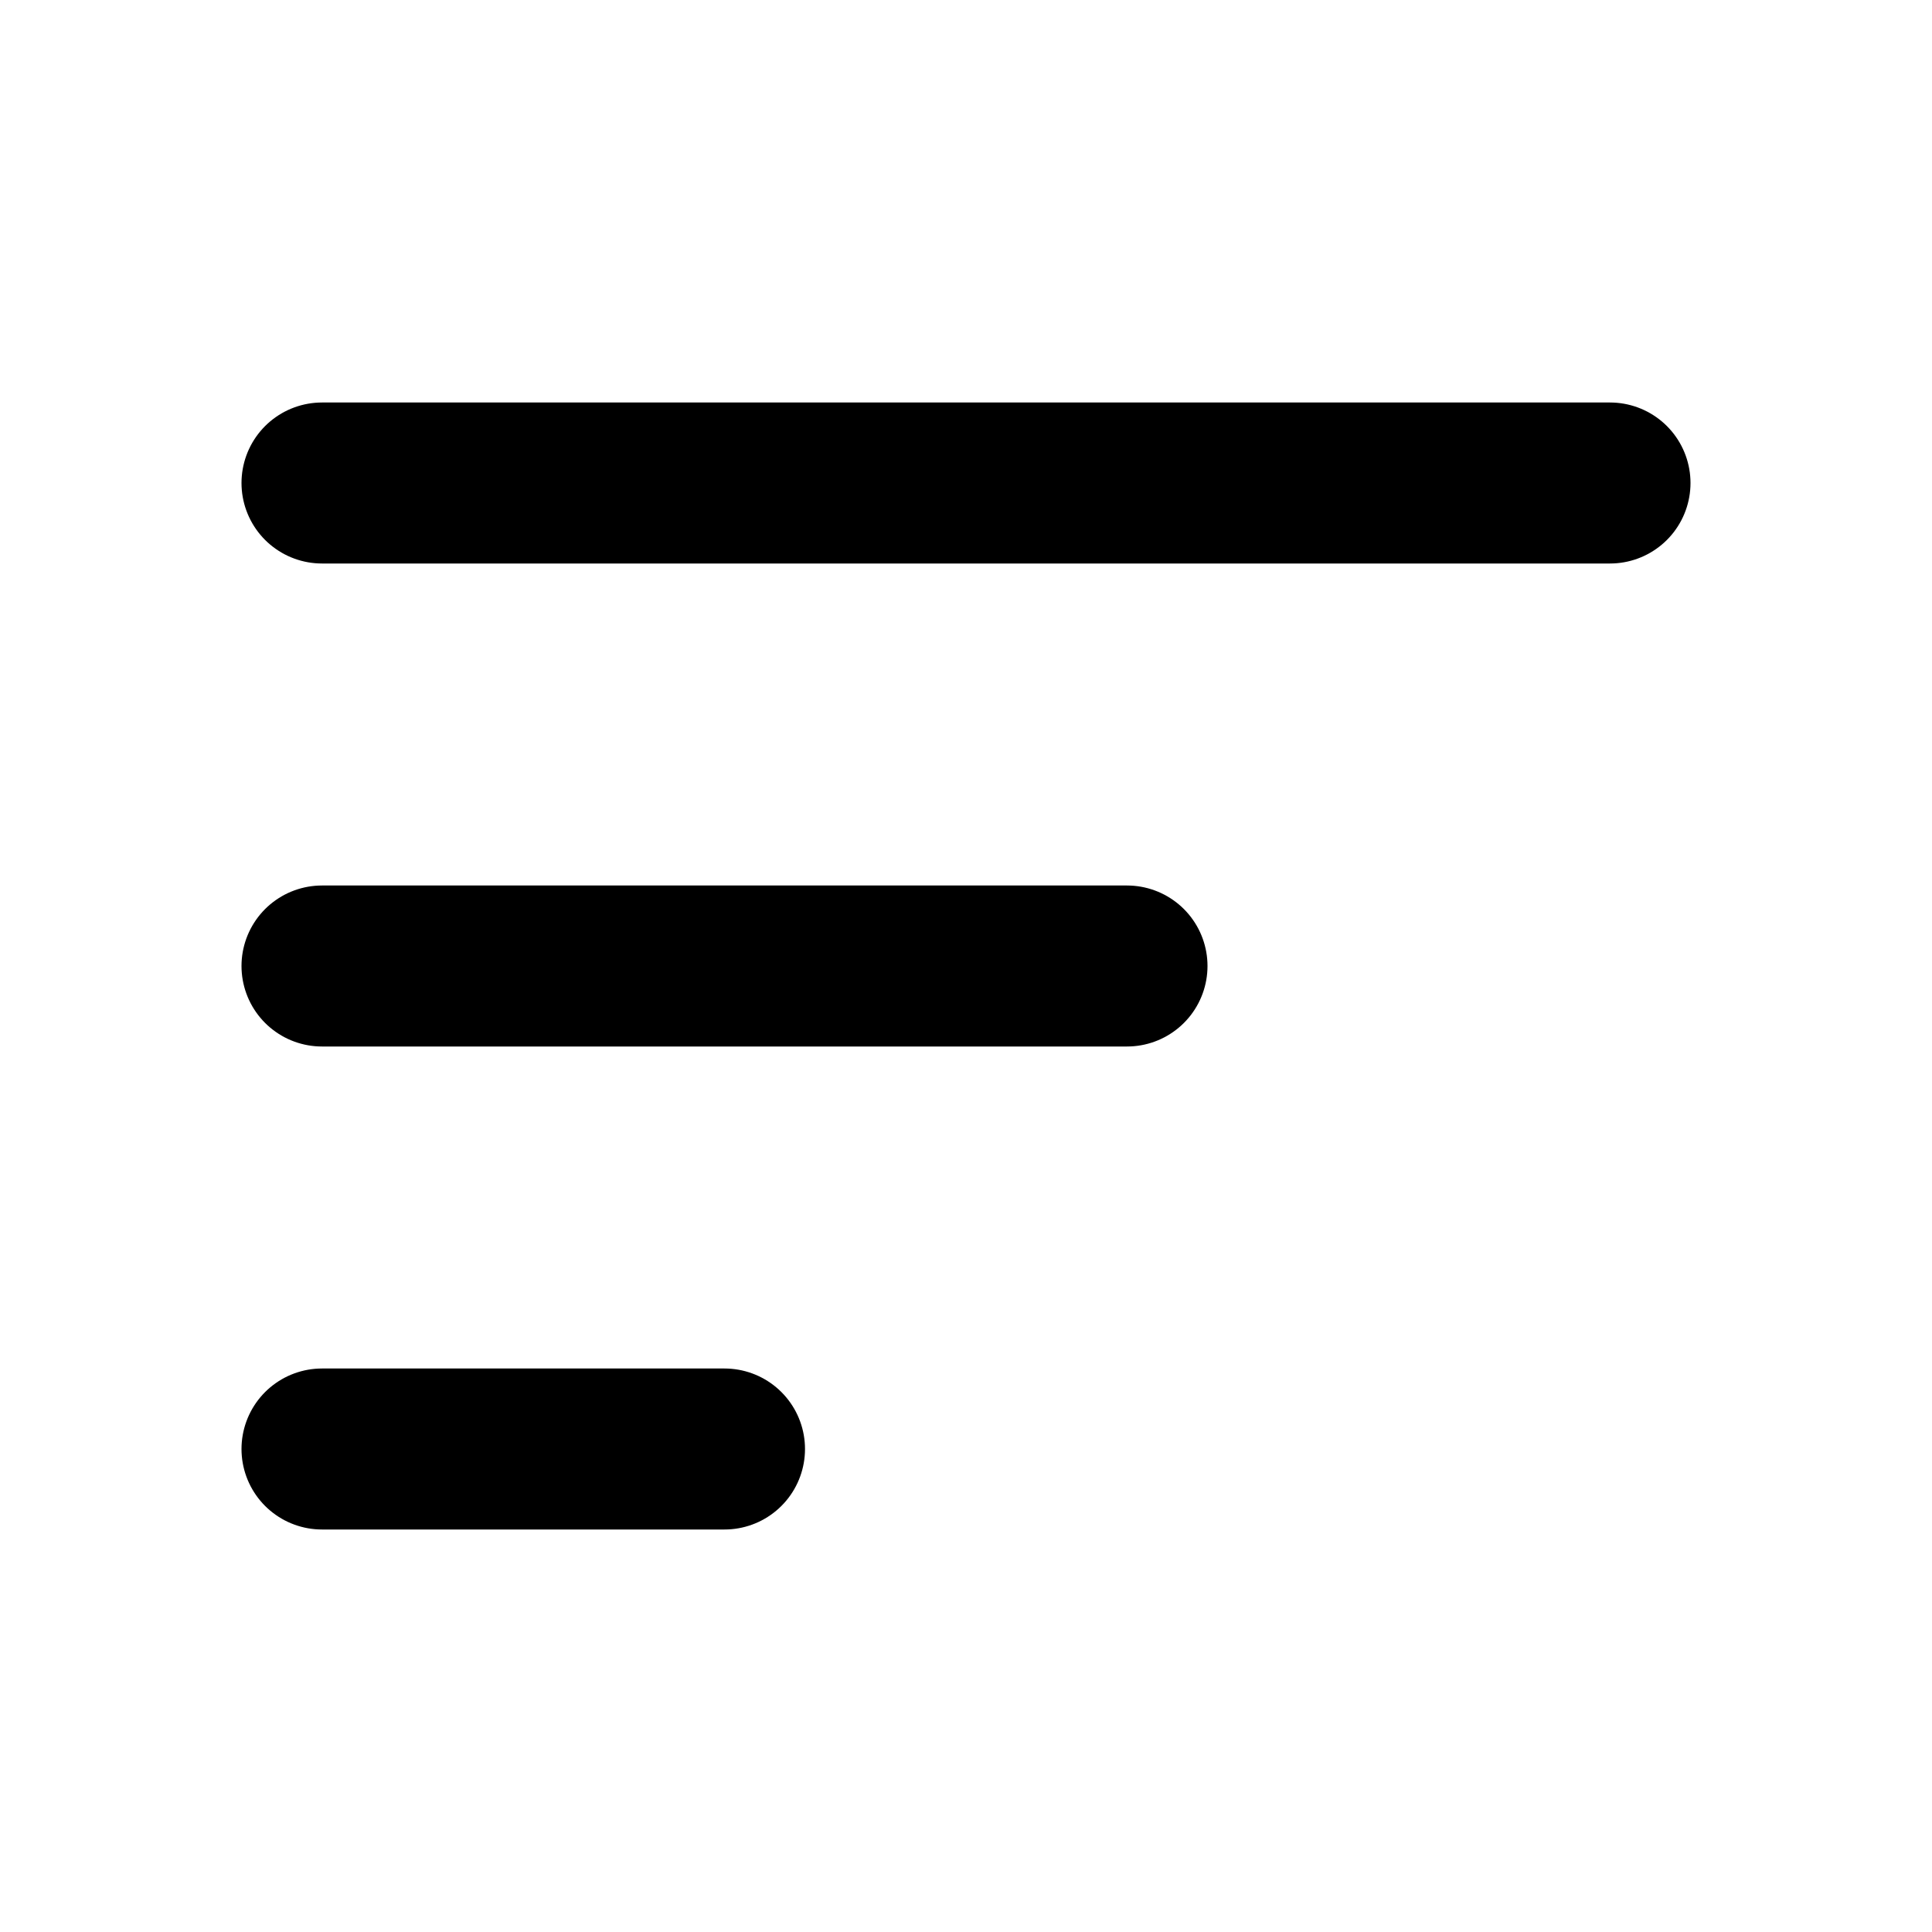
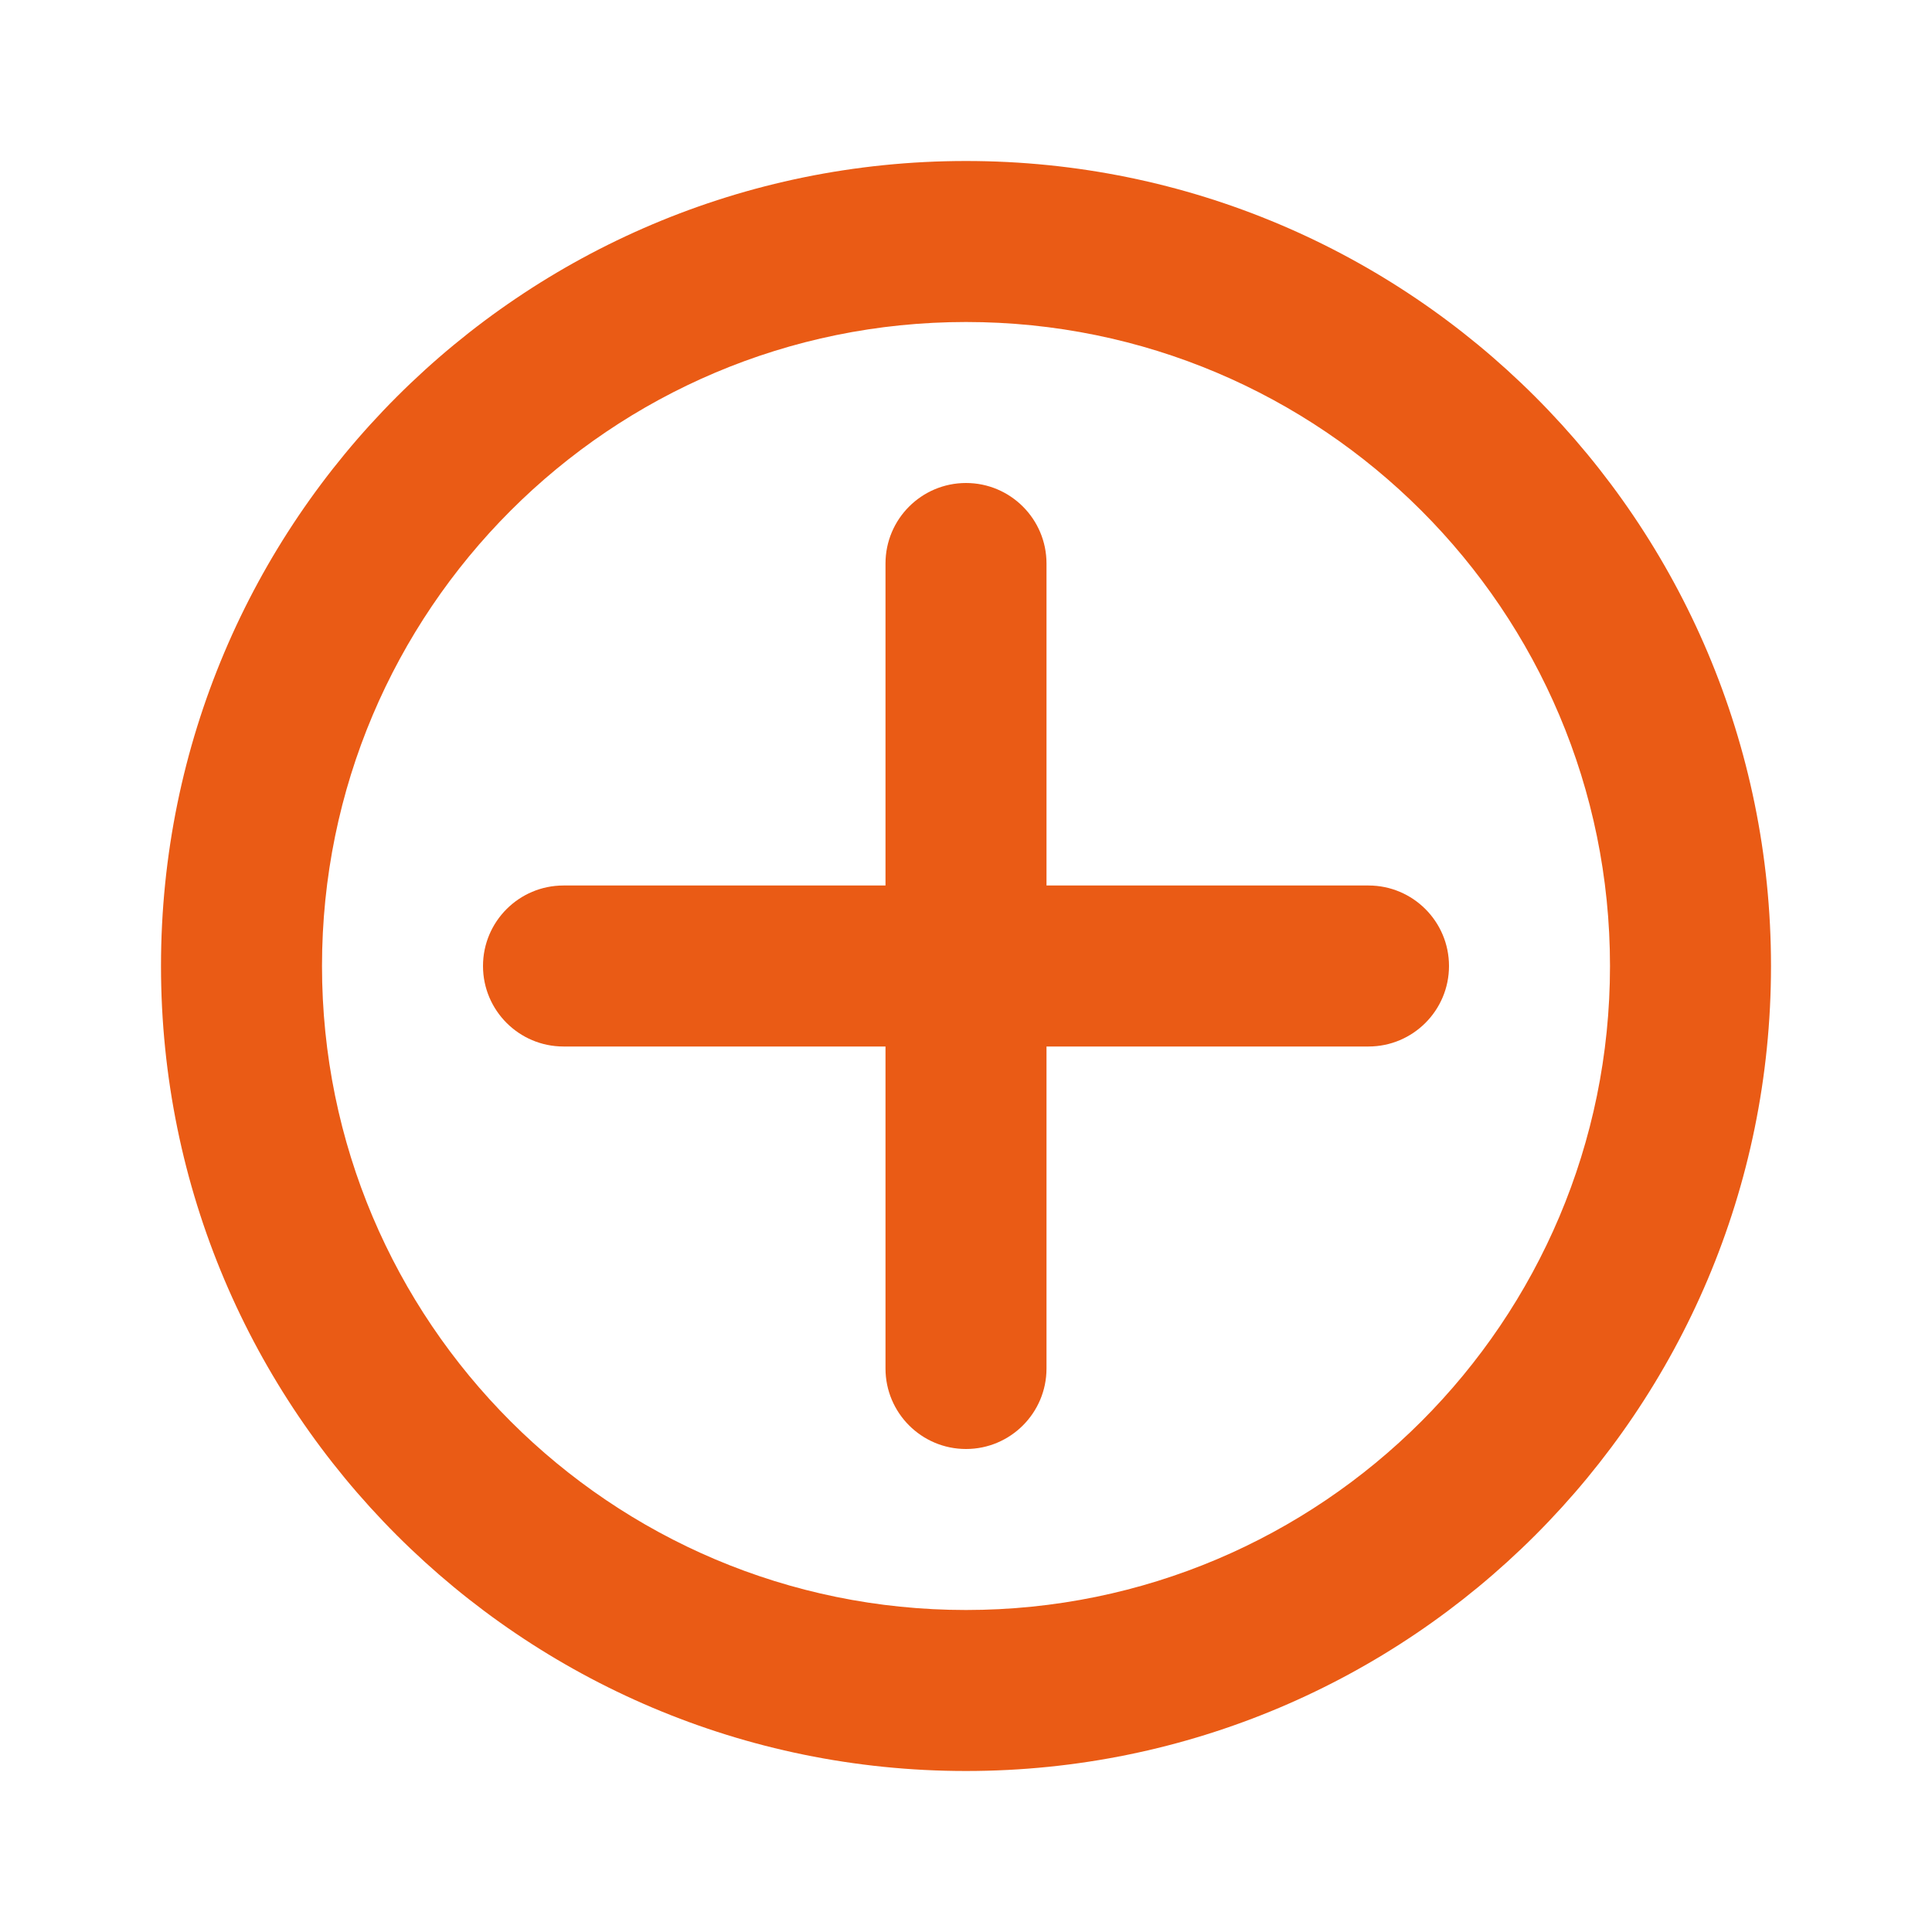
- <svg xmlns="http://www.w3.org/2000/svg" width="800px" height="800px" viewBox="0 0 24 24" fill="none">
-   <path d="M4 6H20M4 12H14M4 18H9" stroke="#000000" stroke-width="2" stroke-linecap="round" stroke-linejoin="round" />
+ <svg xmlns="http://www.w3.org/2000/svg" width="50" height="50" viewBox="0 0 24 24" fill="#1B39BB">
+   <path fill-rule="evenodd" clip-rule="evenodd" d="M2 12C2 6.477 6.477 2 12 2C17.523 2 22 6.477 22 12C22 17.523 17.523 22 12 22C6.477 22 2 17.523 2 12ZM12 4C7.582 4 4 7.582 4 12C4 16.418 7.582 20 12 20C16.418 20 20 16.418 20 12C20 7.582 16.418 4 12 4Z" style="fill: rgb(234, 91, 21);" />
+   <path fill-rule="evenodd" clip-rule="evenodd" d="M13 7C13 6.448 12.552 6 12 6C11.448 6 11 6.448 11 7V11H7C6.448 11 6 11.448 6 12C6 12.552 6.448 13 7 13H11V17C11 17.552 11.448 18 12 18C12.552 18 13 17.552 13 17V13H17C17.552 13 18 12.552 18 12C18 11.448 17.552 11 17 11H13V7Z" style="fill: rgb(234, 91, 21);" />
</svg>
